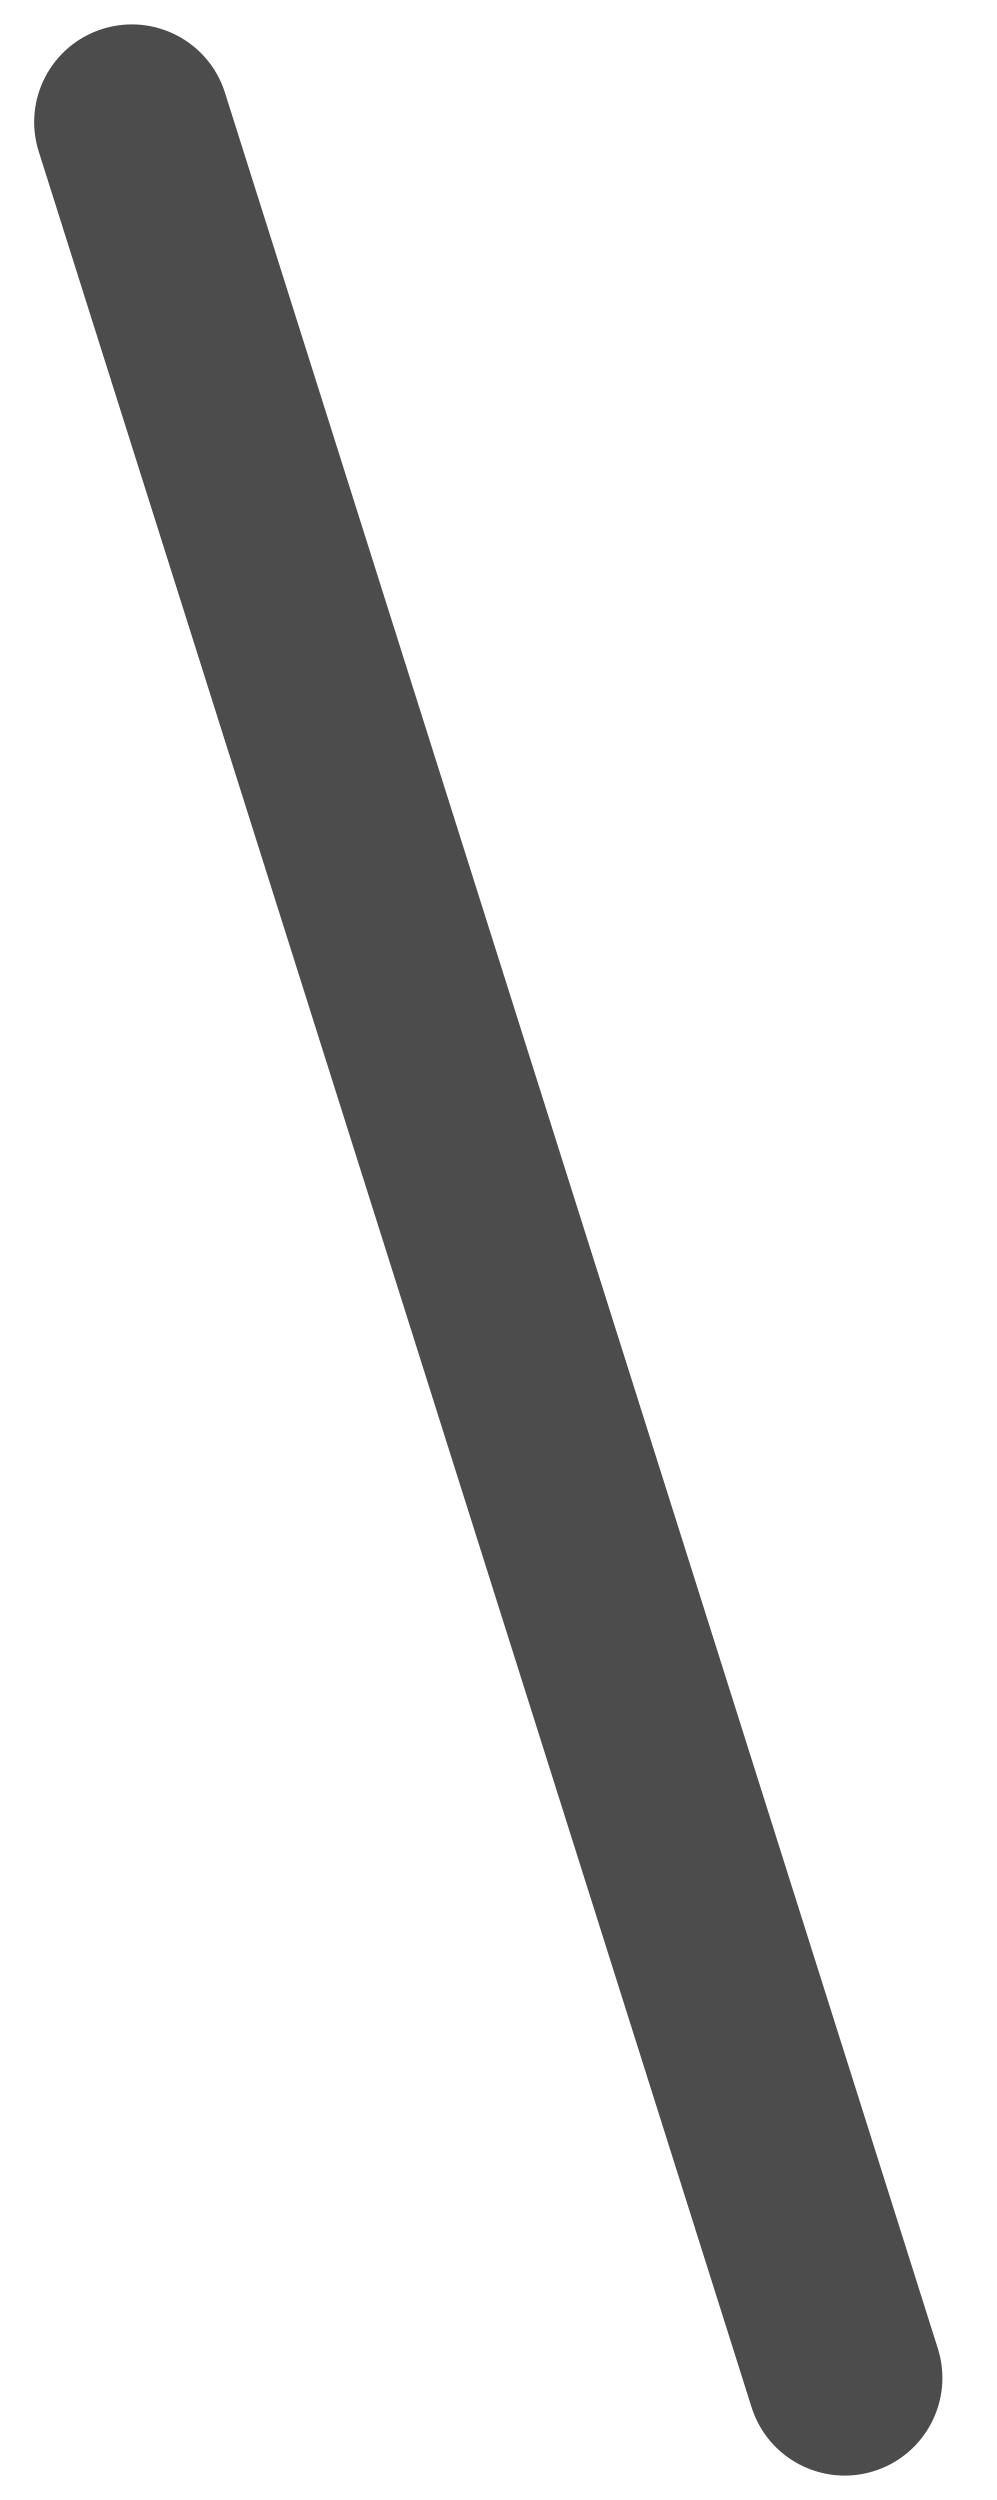
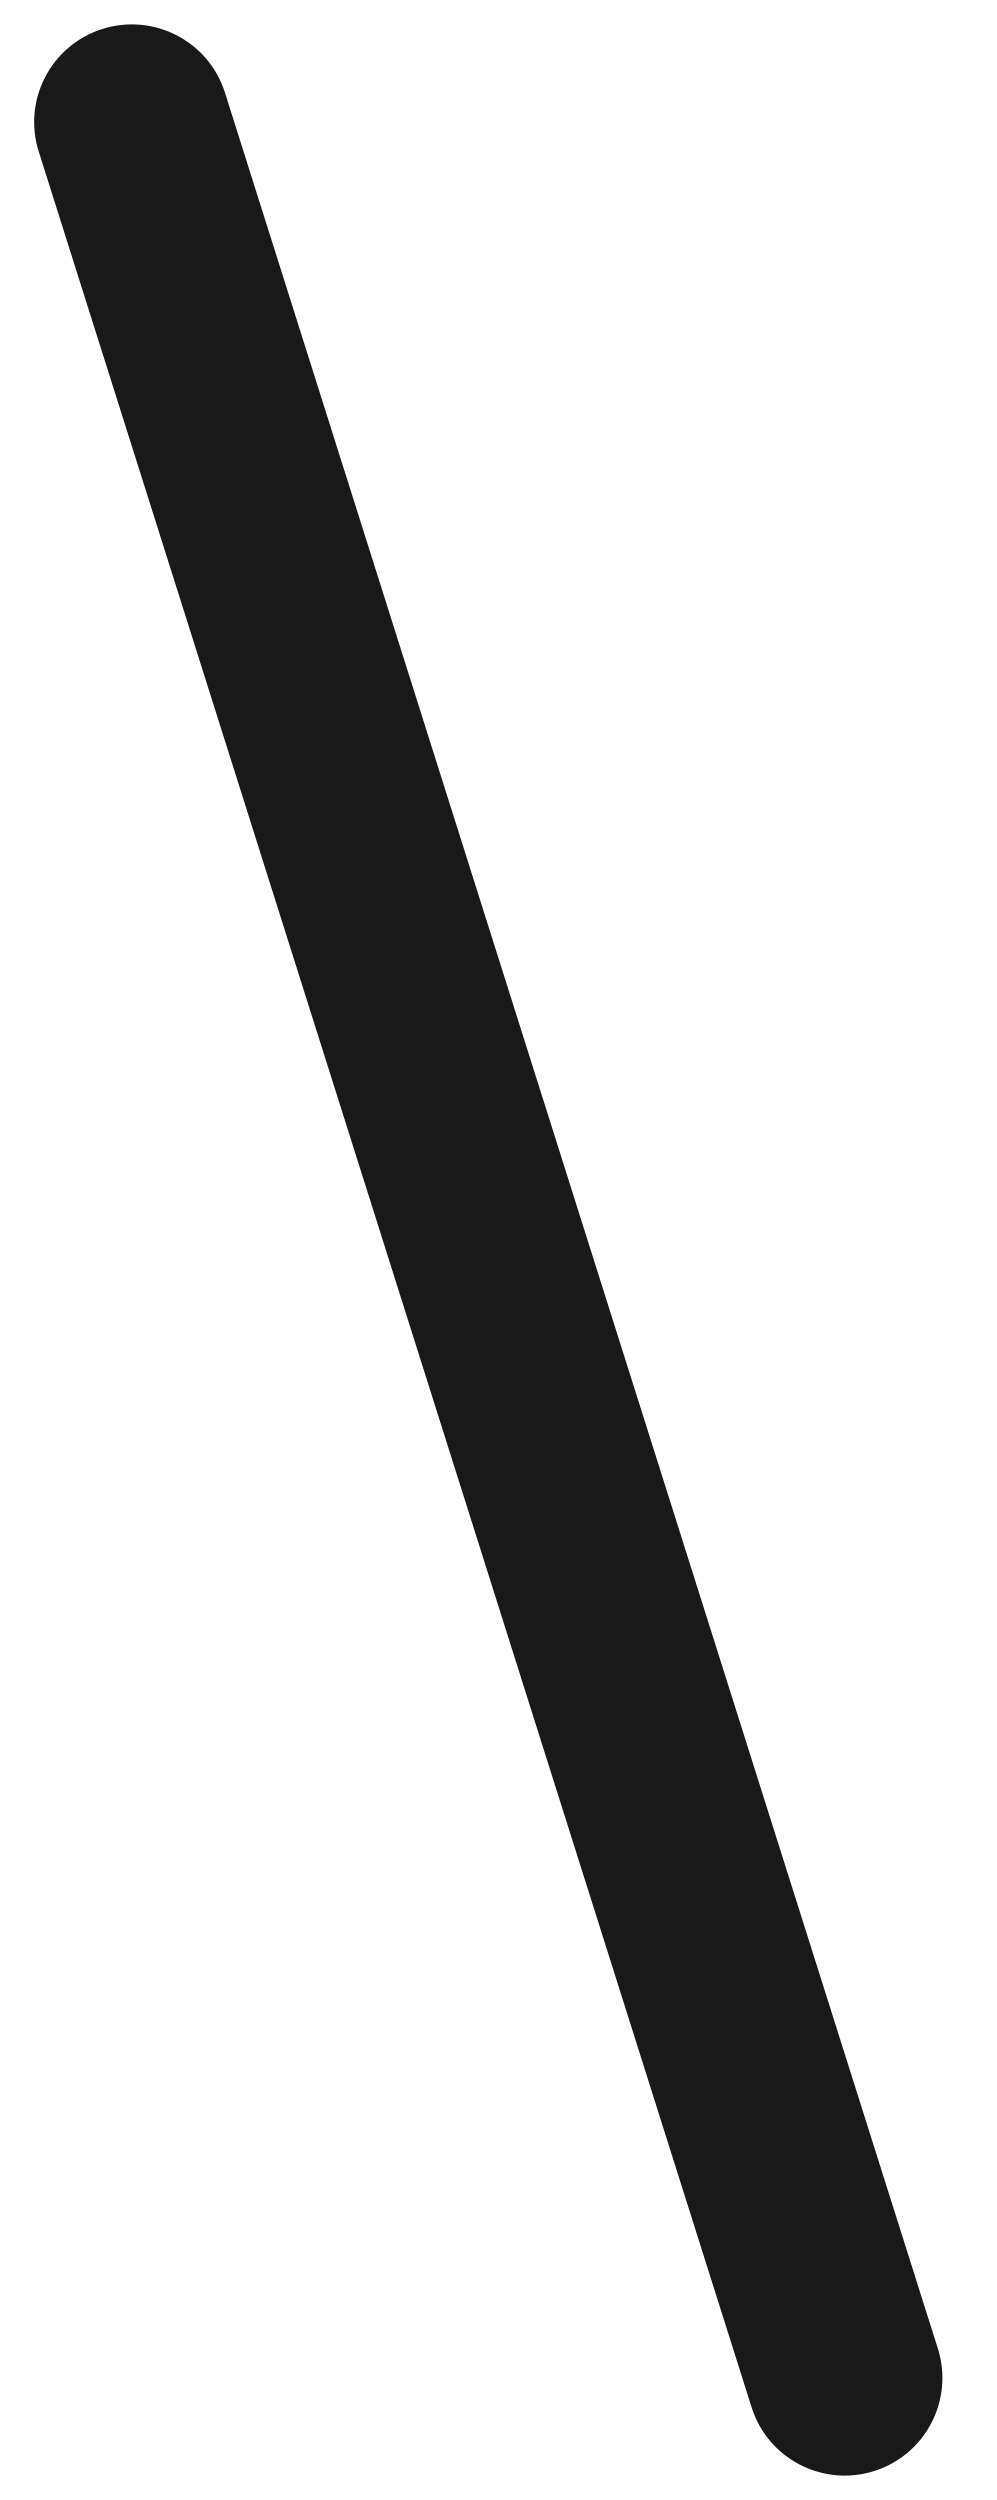
<svg xmlns="http://www.w3.org/2000/svg" preserveAspectRatio="none" overflow="visible" style="display: block;" width="102" height="256" viewBox="0 0 102 256" fill="none">
  <g id="åæ">
-     <path id="Vector 18 (Stroke)" d="M10.486 2.965C15.752 1.301 21.371 4.22 23.035 9.486L96.035 240.486C97.699 245.752 94.78 251.371 89.514 253.035C84.248 254.699 78.629 251.78 76.965 246.514L3.965 15.514C2.301 10.248 5.22 4.629 10.486 2.965Z" fill="#4C4C4C" />
+     <path id="Vector 18 (Stroke)" d="M10.486 2.965C15.752 1.301 21.371 4.22 23.035 9.486L96.035 240.486C97.699 245.752 94.78 251.371 89.514 253.035C84.248 254.699 78.629 251.78 76.965 246.514L3.965 15.514C2.301 10.248 5.22 4.629 10.486 2.965Z" fill="#191919" />
  </g>
</svg>
